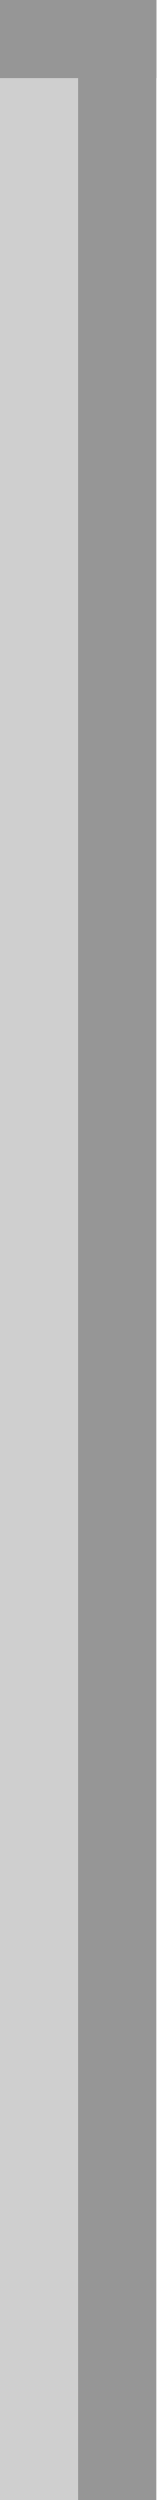
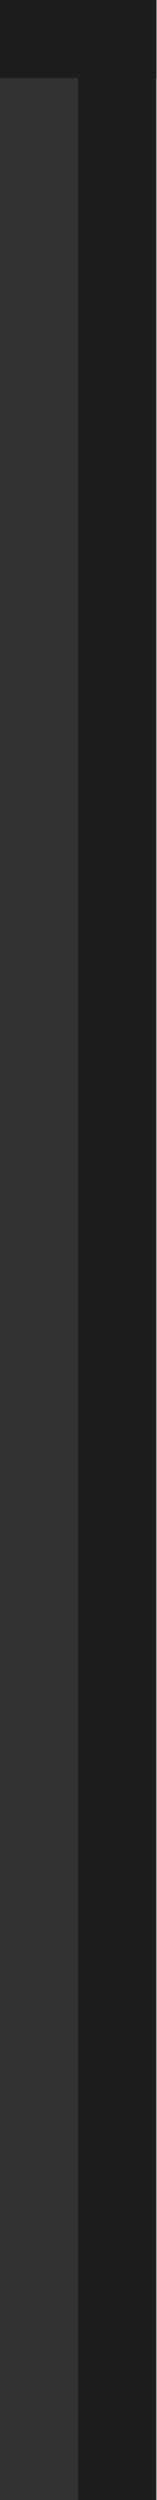
<svg xmlns="http://www.w3.org/2000/svg" width="2" height="32" viewBox="0 0 2 32" version="1.1" id="svg6">
  <defs id="defs10" />
-   <rect width="2" height="32" id="rect2" style="fill:#cfcfcf;fill-opacity:1" fill="#E0E0E0" />
-   <rect width="2" height="1" id="rect4" x="0" y="0" style="fill:#969696;fill-opacity:1;stroke-width:1" />
-   <rect width="1" height="32" id="rect4-8" x="1" y="0" style="fill:#969696;fill-opacity:1;stroke-width:4" />
+   <rect width="2" height="32" id="rect2" style="fill:#313131;fill-opacity:1" fill="#E0E0E0" />
+   <rect width="2" height="1" id="rect4" x="0" y="0" style="fill:#1d1d1d;fill-opacity:1;stroke-width:1" />
+   <rect width="1" height="32" id="rect4-8" x="1" y="0" style="fill:#1d1d1d;fill-opacity:1;stroke-width:4" />
</svg>
